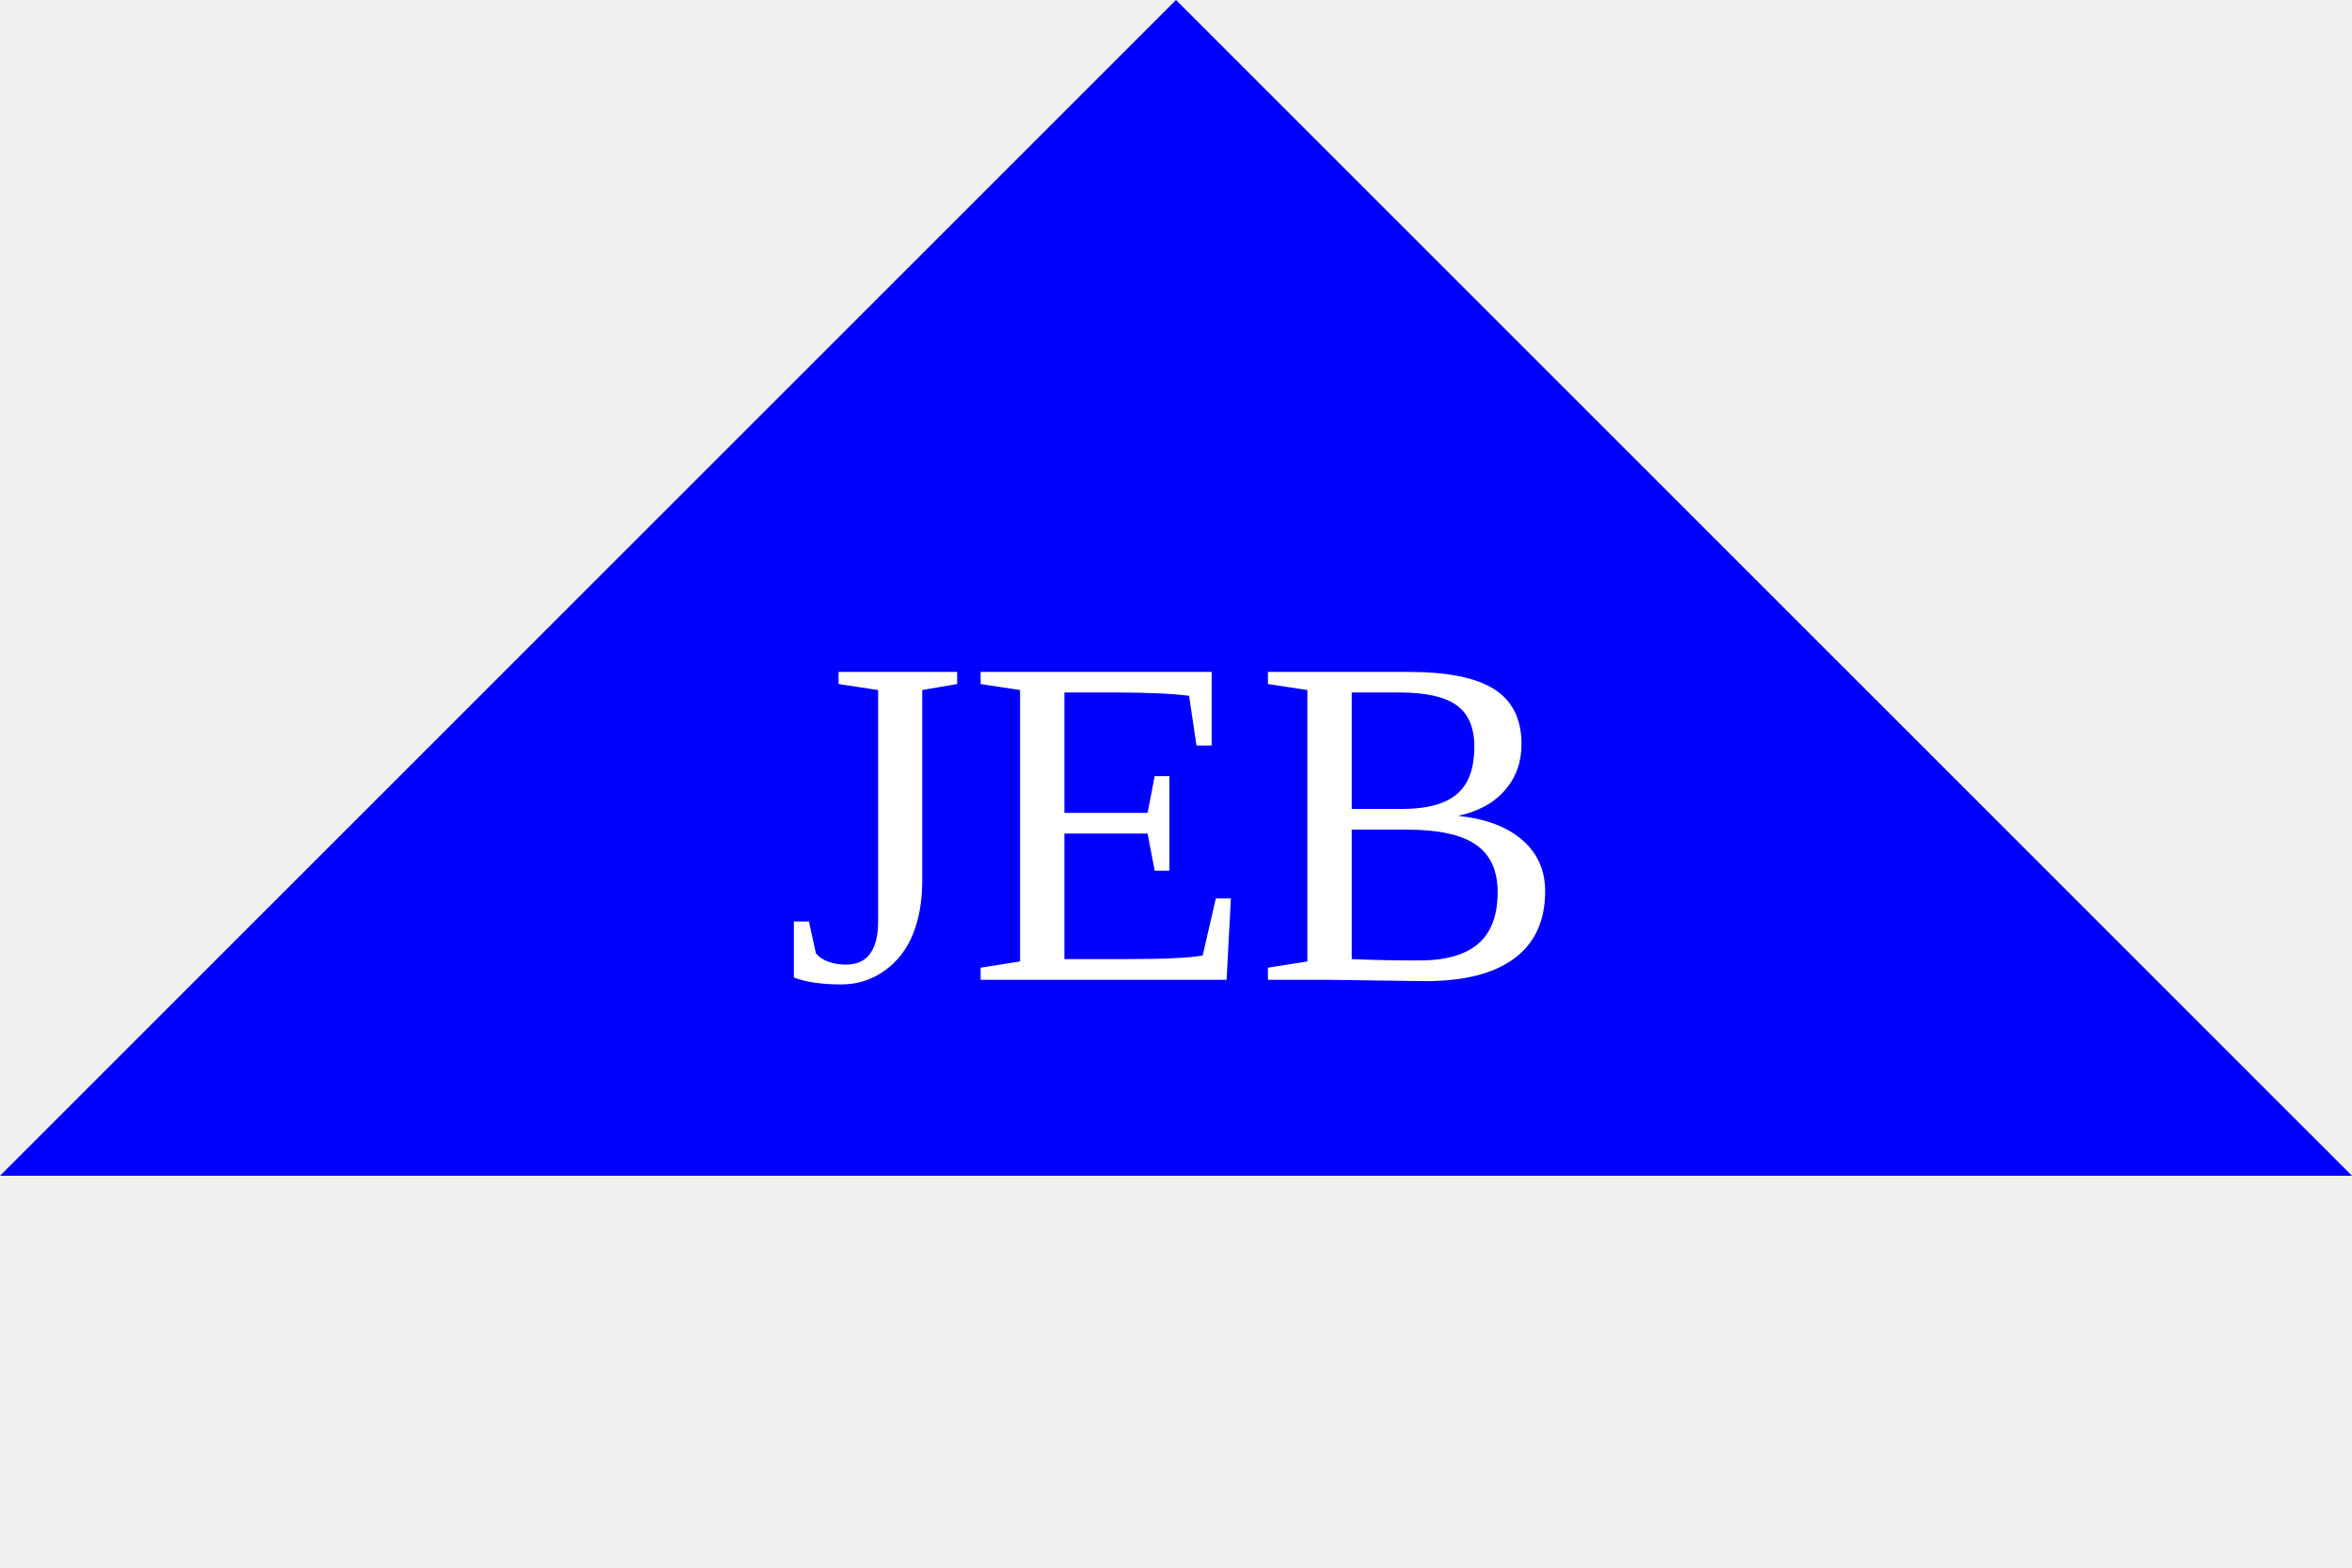
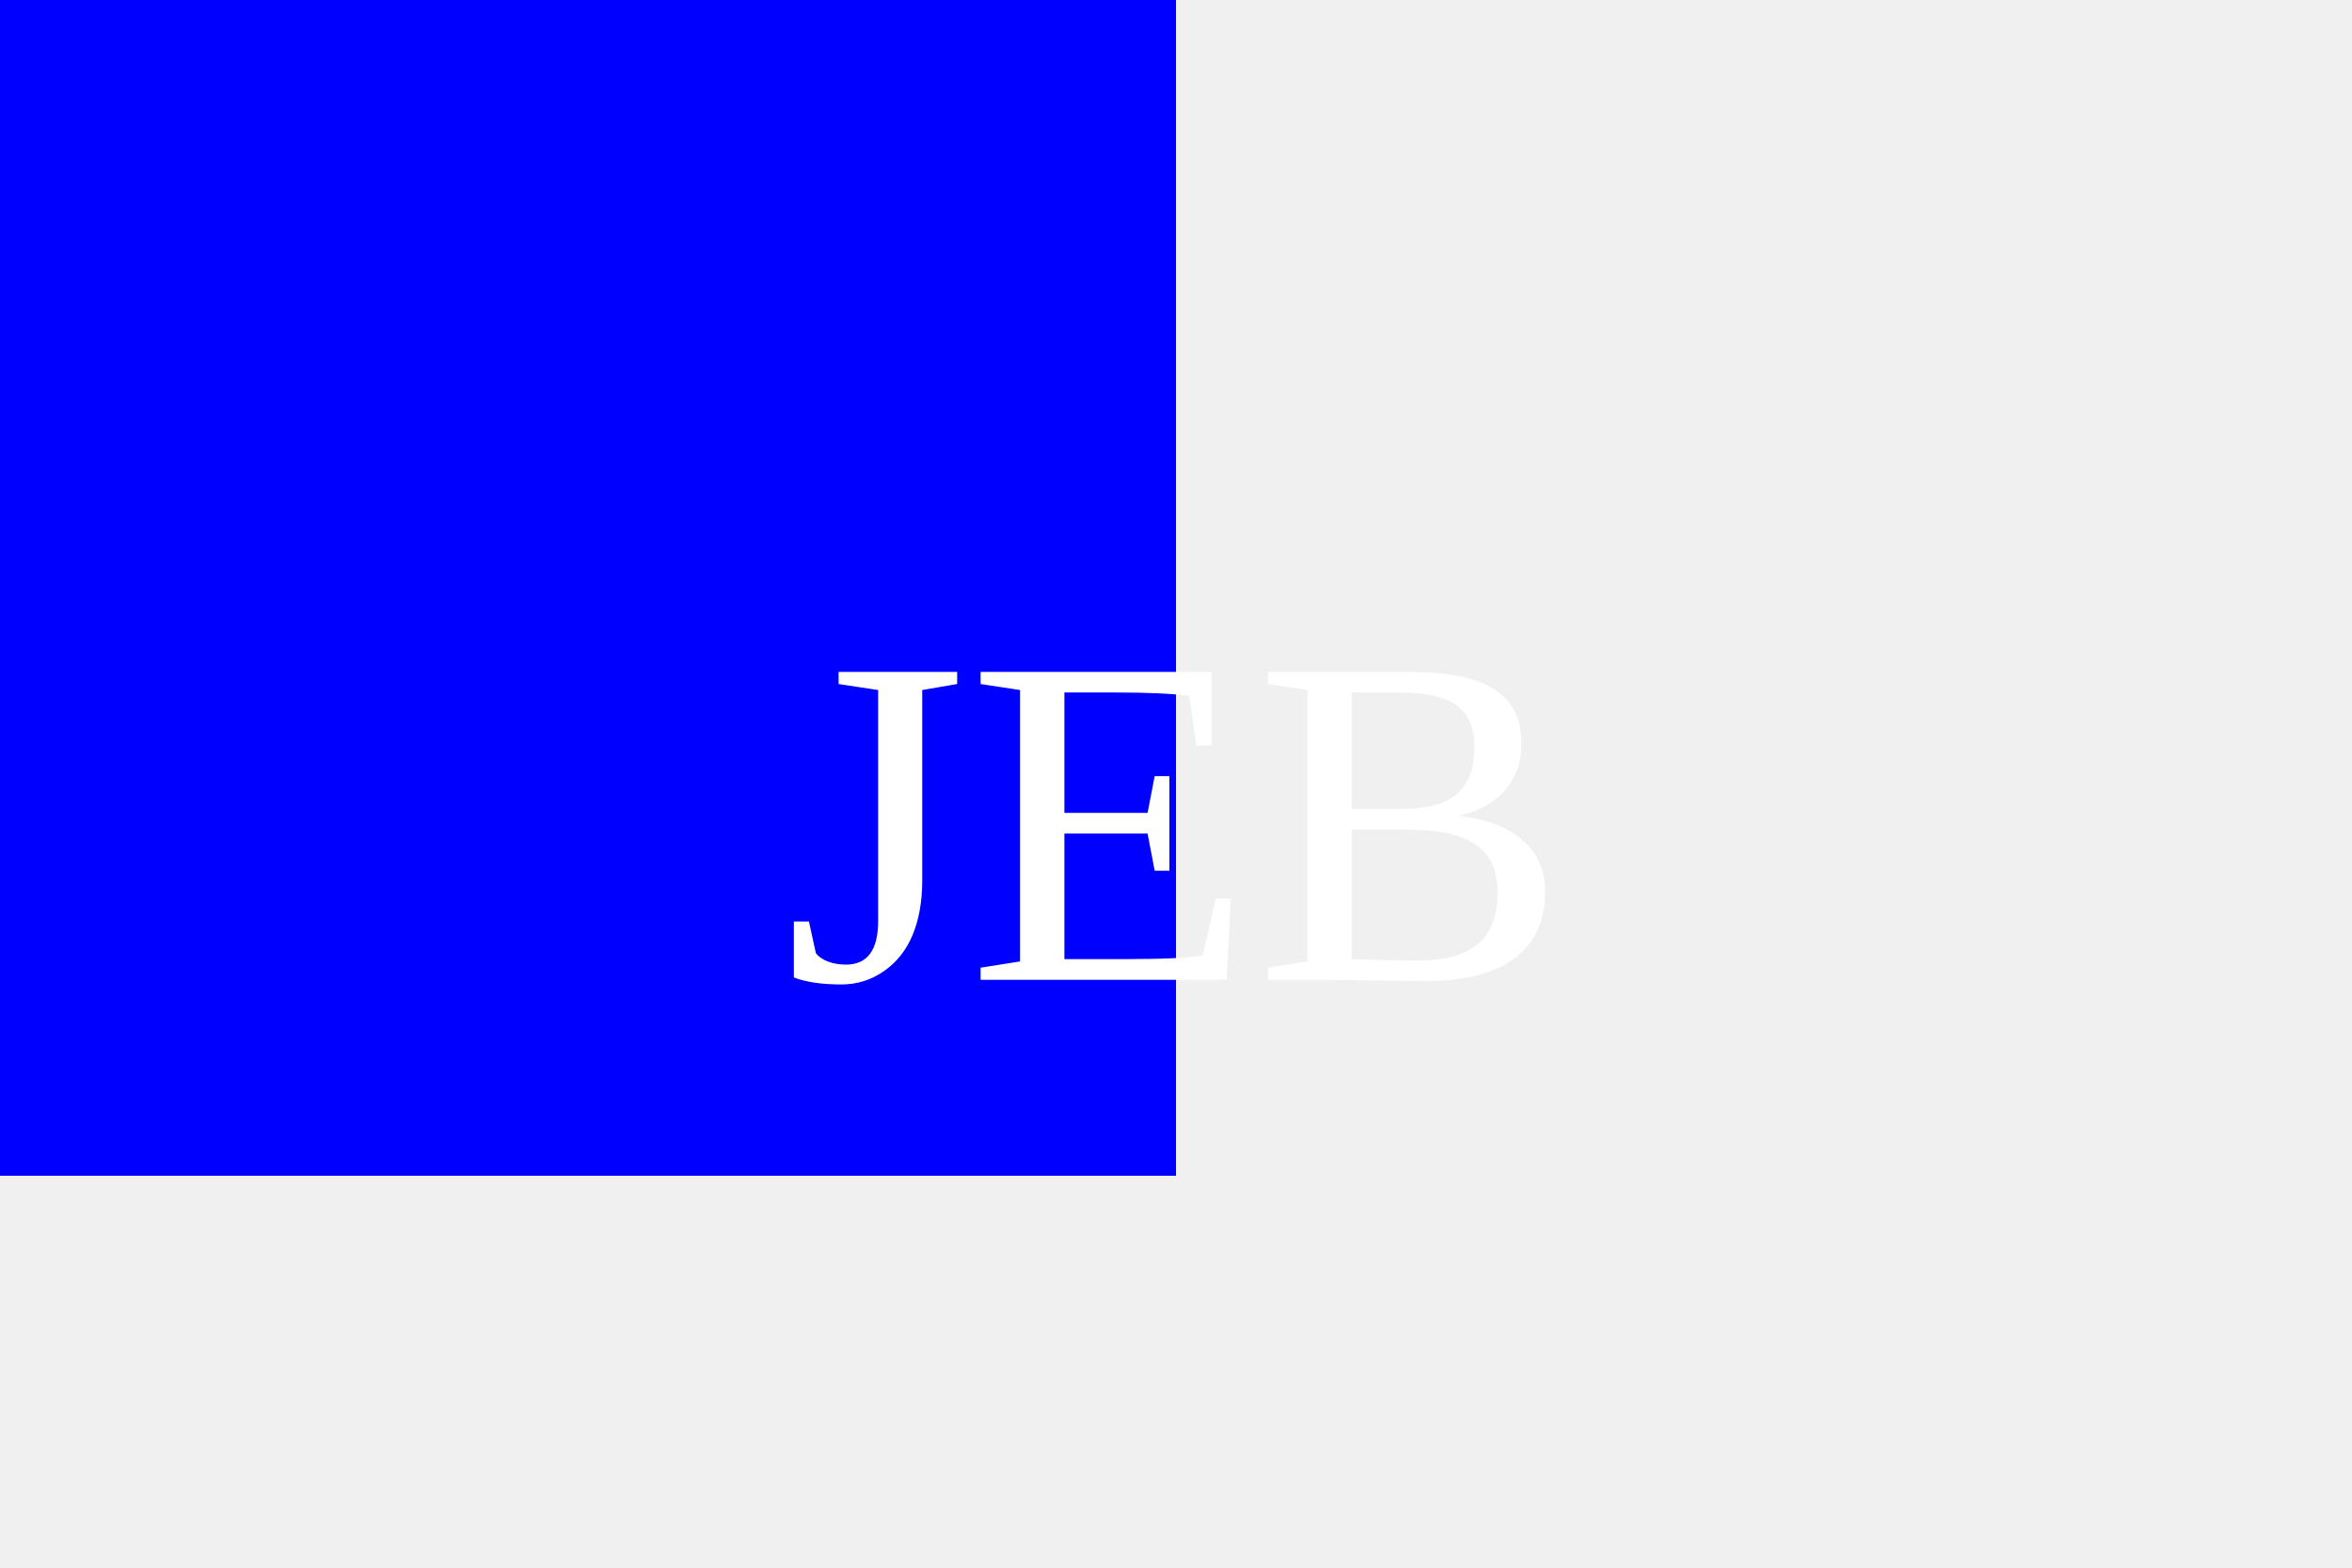
<svg xmlns="http://www.w3.org/2000/svg" width="300" height="200">
-   <polygon points="150,0 0, 150 300,150" fill="blue" />
+   <rect width="150" height="150" fill="blue" />
  <text x="150" y="125" font-size="60" text-anchor="middle" fill="white">JEB</text>
</svg>
